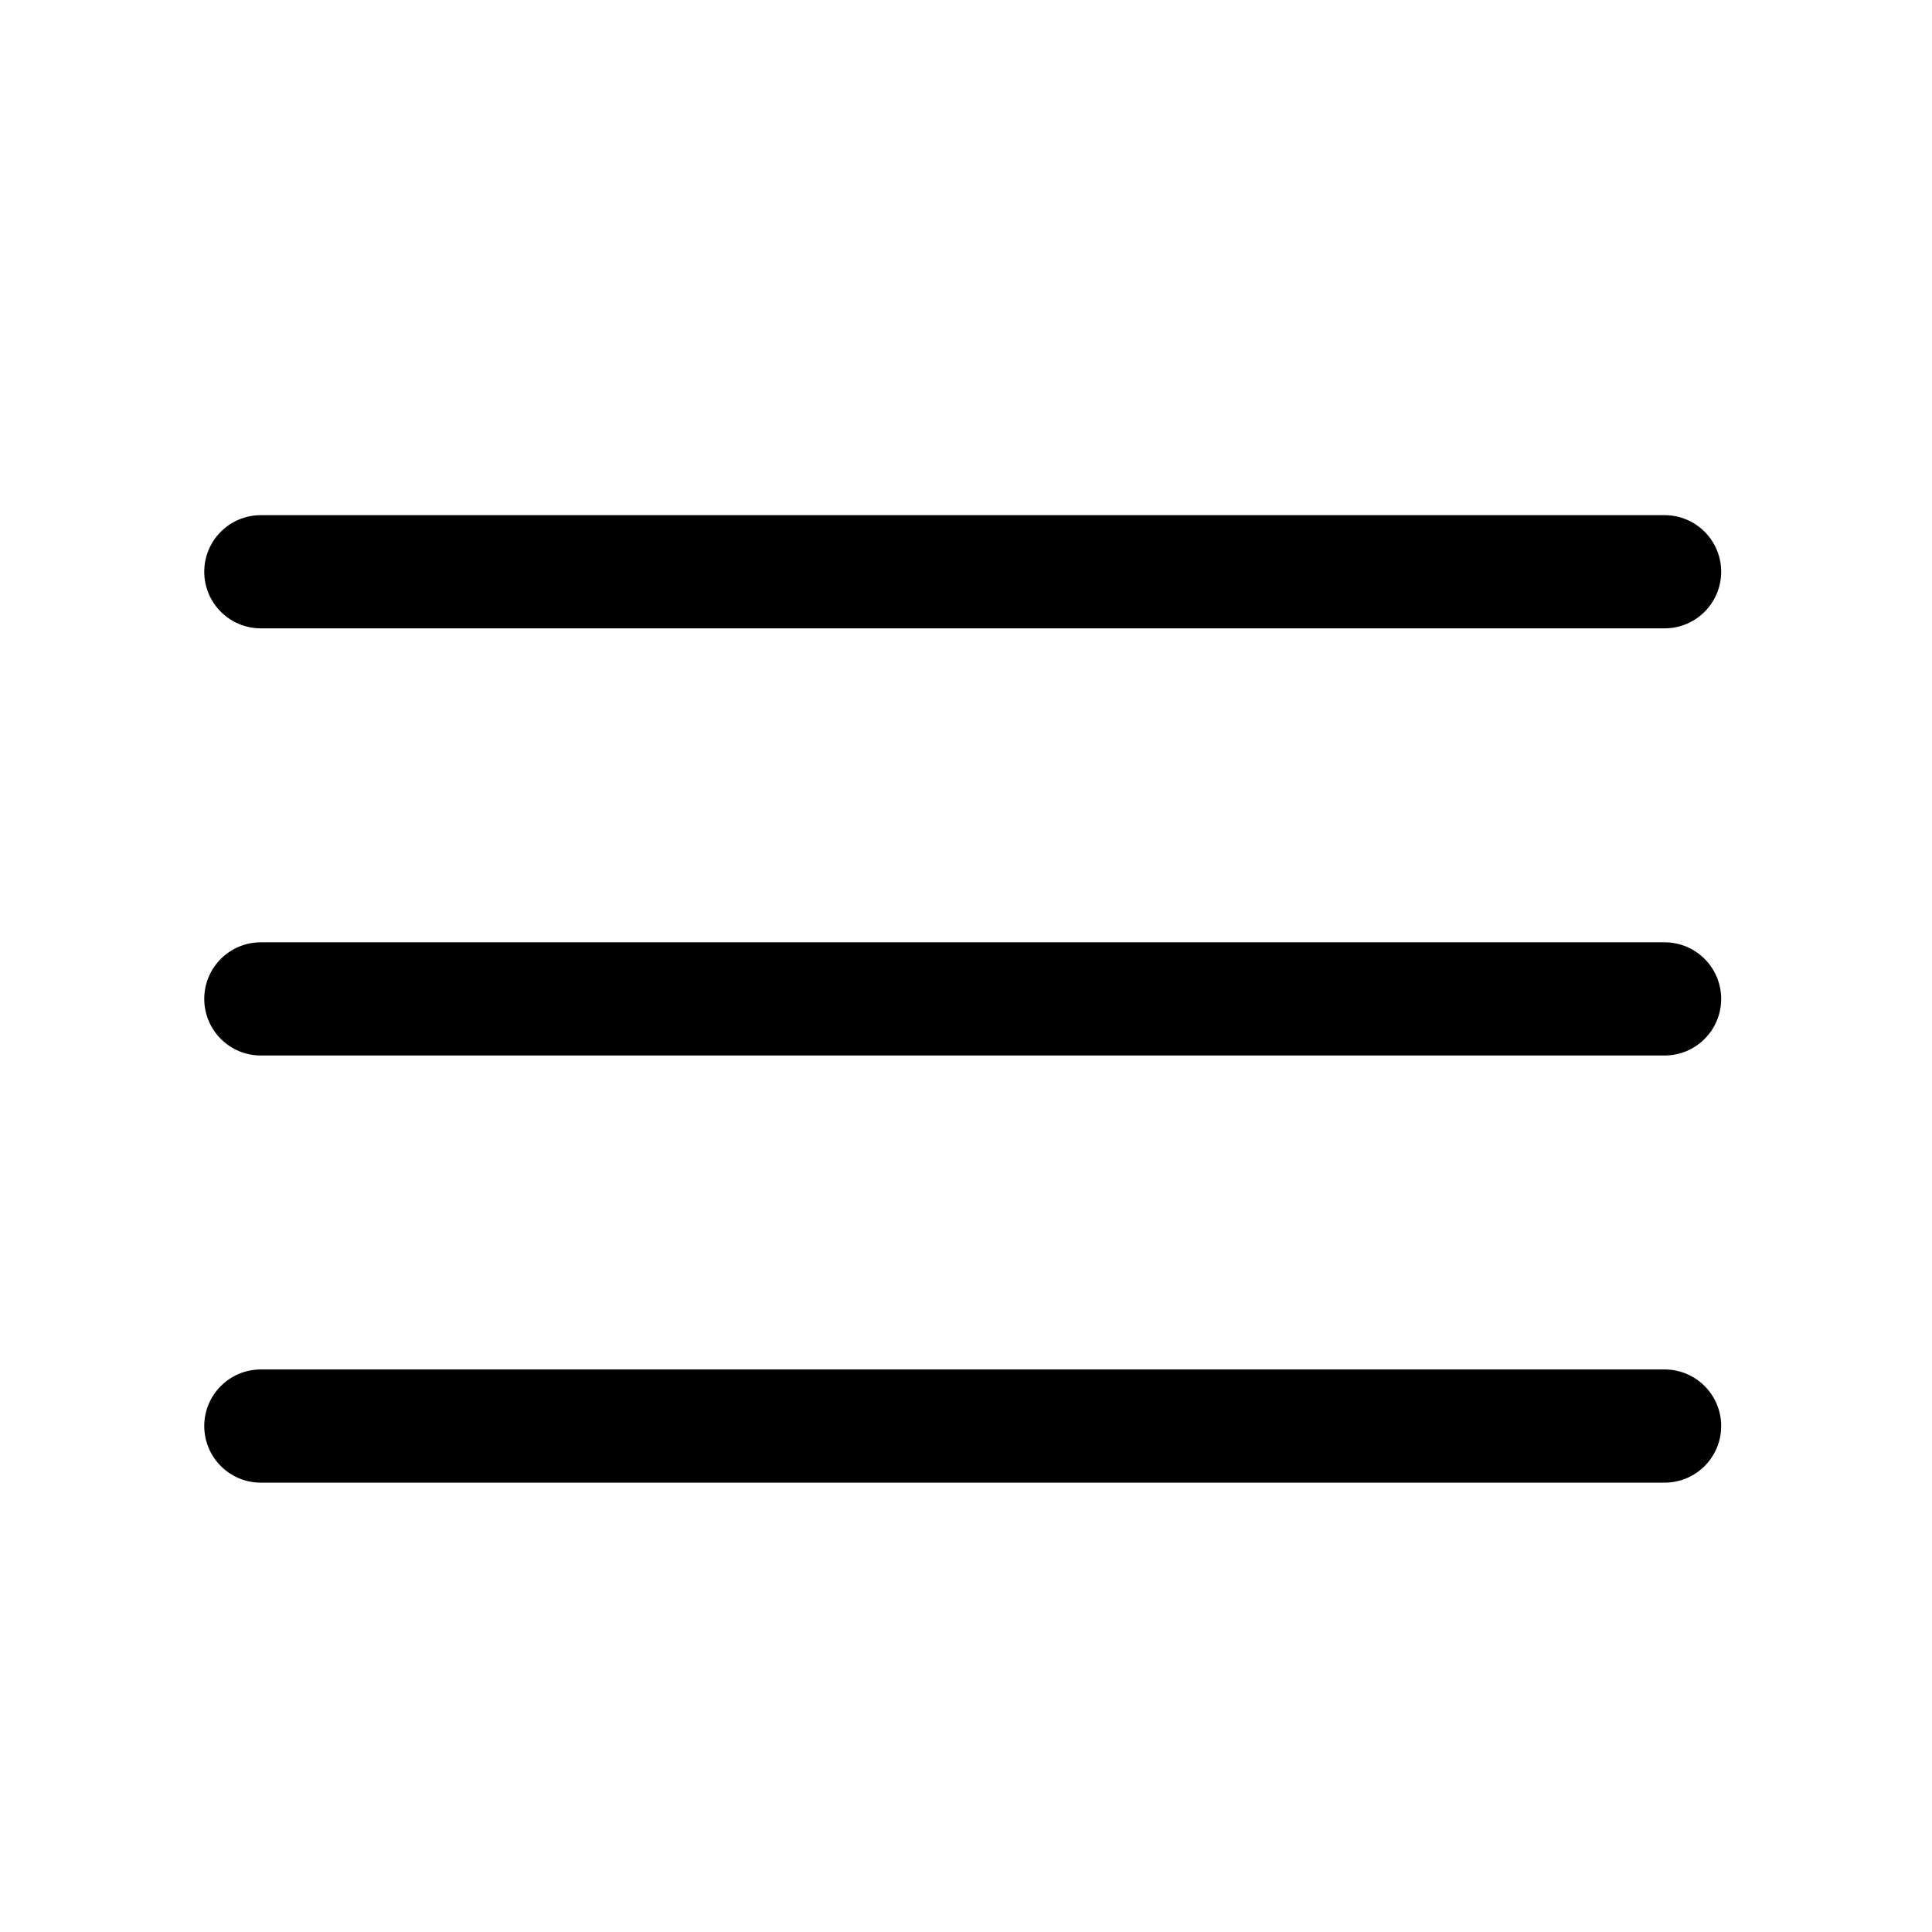
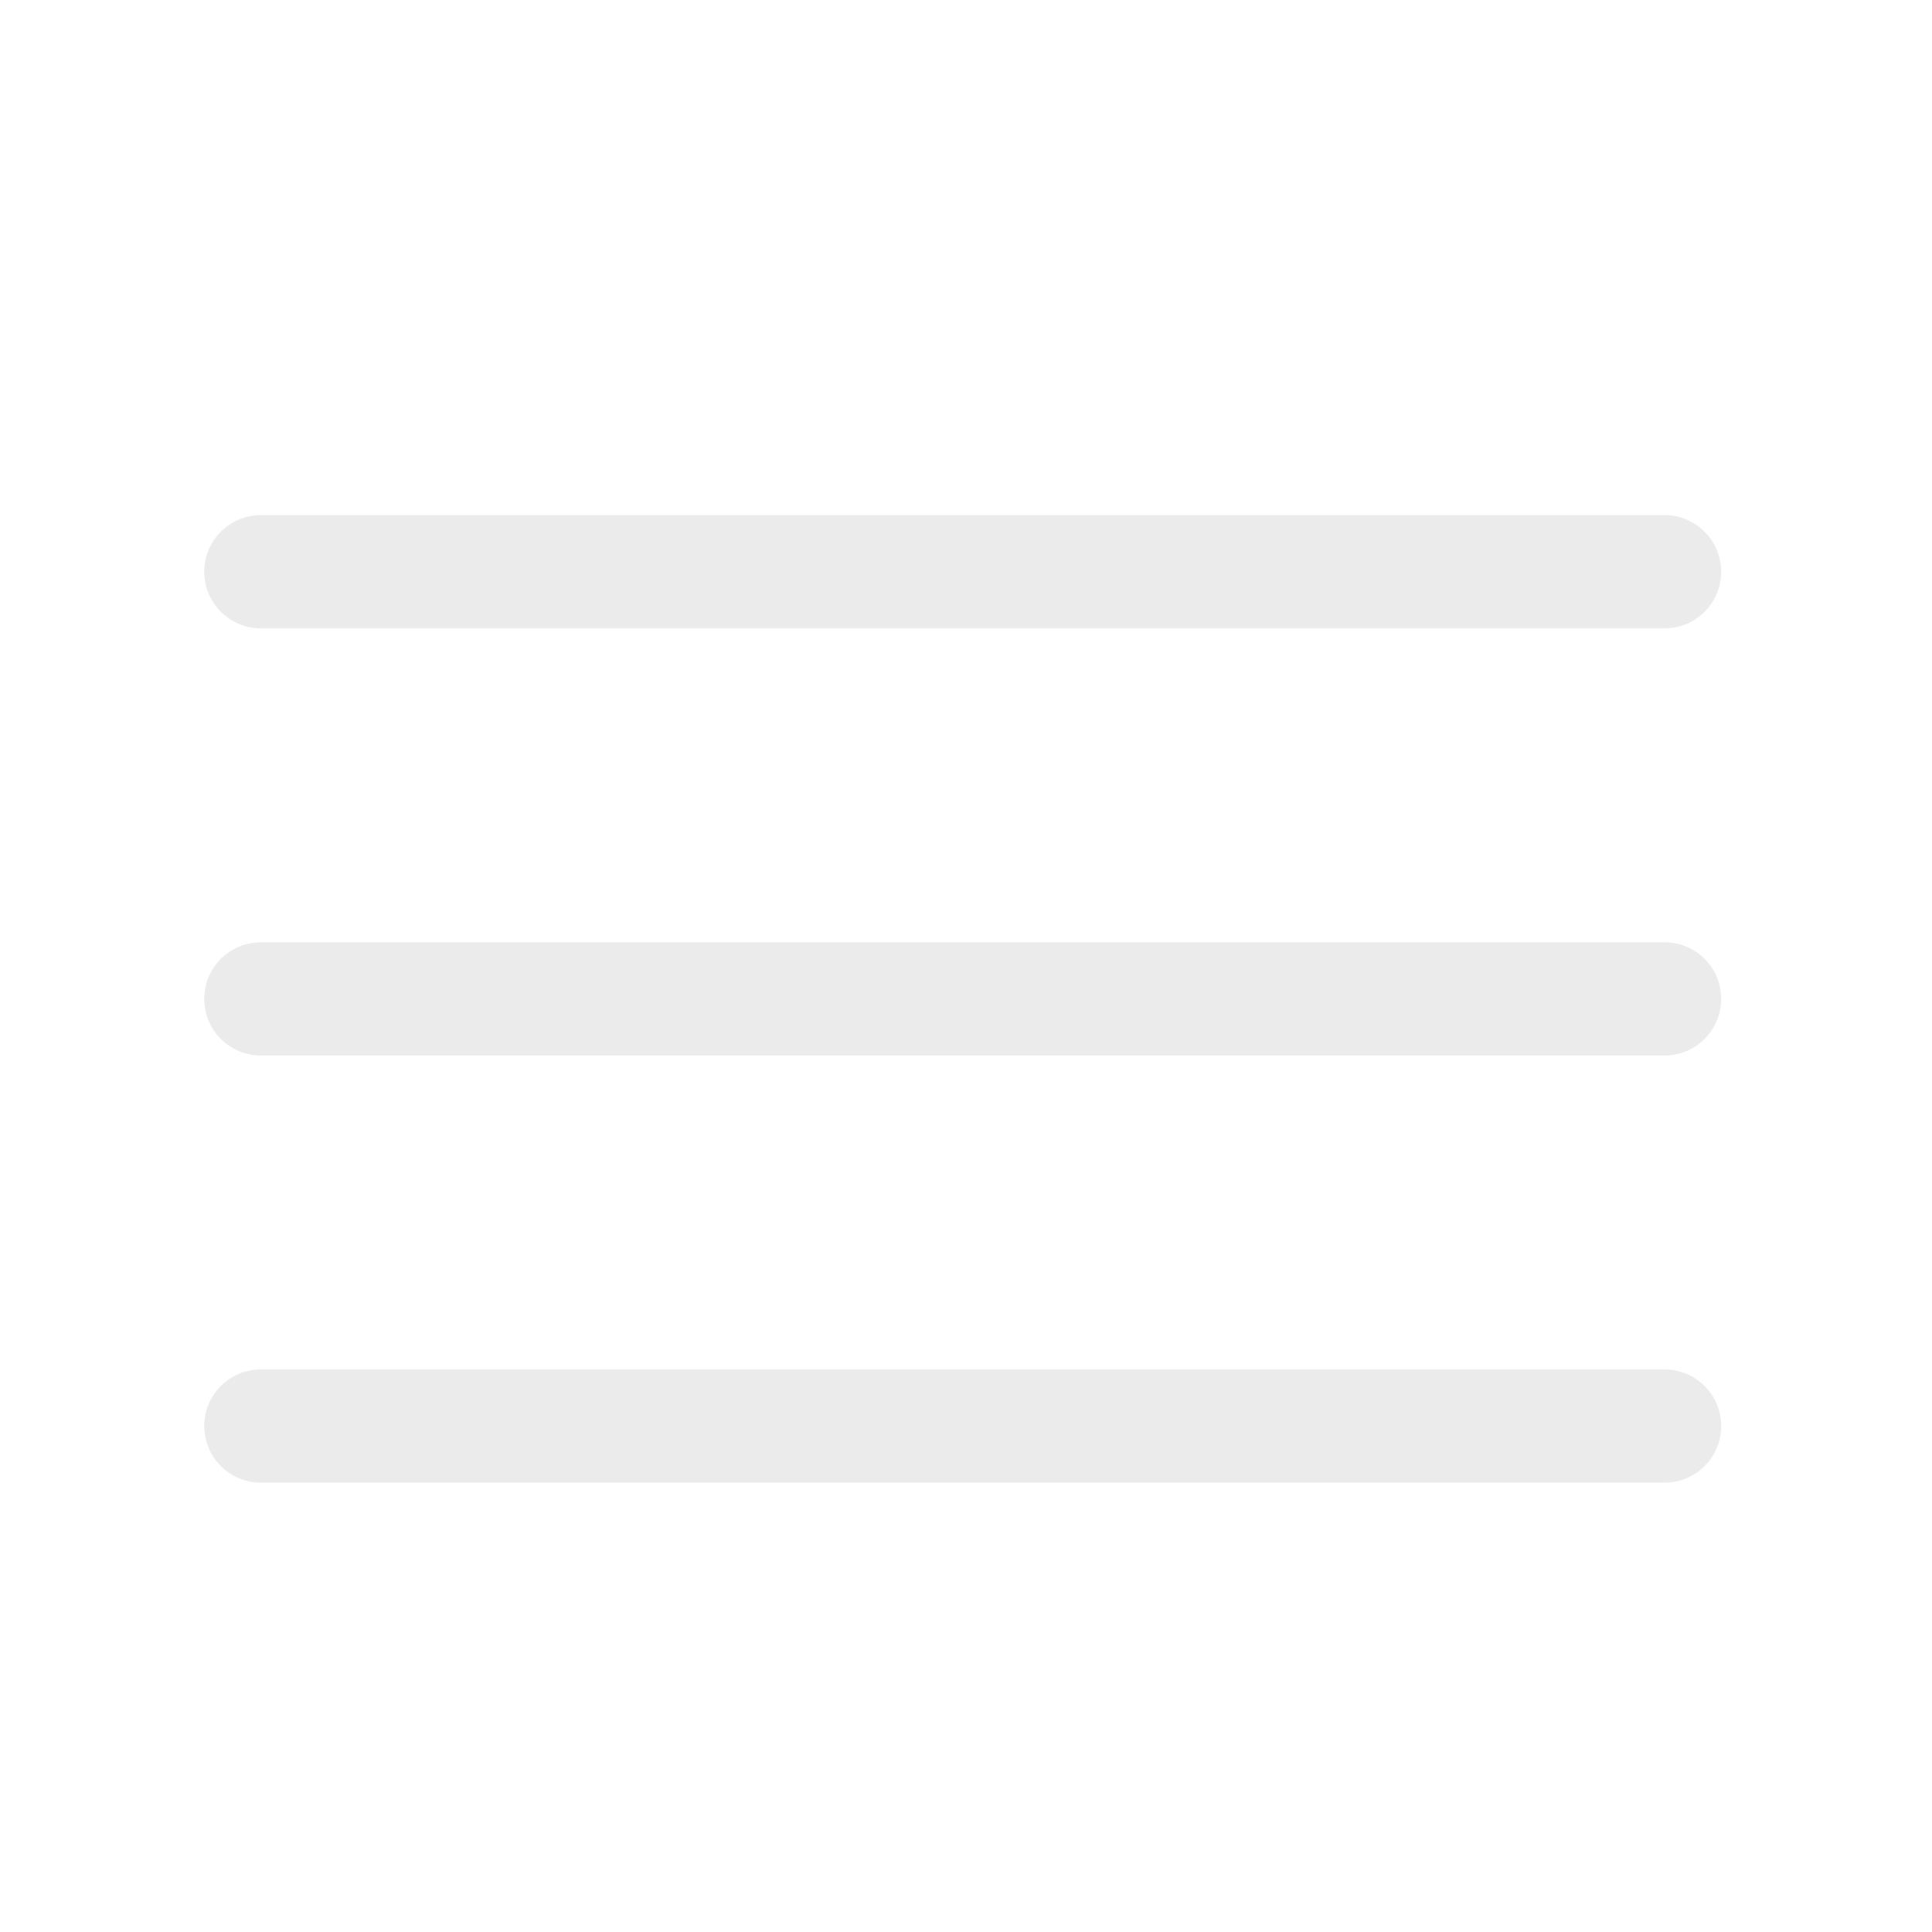
<svg xmlns="http://www.w3.org/2000/svg" viewBox="0 0 512 512">
-   <g data-name="1" id="_1">
-     <path d="M441.13,166.52h-372a15,15,0,1,1,0-30h372a15,15,0,0,1,0,30Z" />
-     <path d="M441.13,279.72h-372a15,15,0,1,1,0-30h372a15,15,0,0,1,0,30Z" />
-     <path d="M441.13,392.92h-372a15,15,0,1,1,0-30h372a15,15,0,0,1,0,30Z" />
+   <g data-name="1">
+     <path d="M441.13 166.52h-372a15 15 0 1 1 0-30h372a15 15 0 0 1 0 30ZM441.13 279.72h-372a15 15 0 1 1 0-30h372a15 15 0 0 1 0 30ZM441.13 392.92h-372a15 15 0 1 1 0-30h372a15 15 0 0 1 0 30Z" fill="#ebebeb" class="fill-000000" />
  </g>
</svg>
